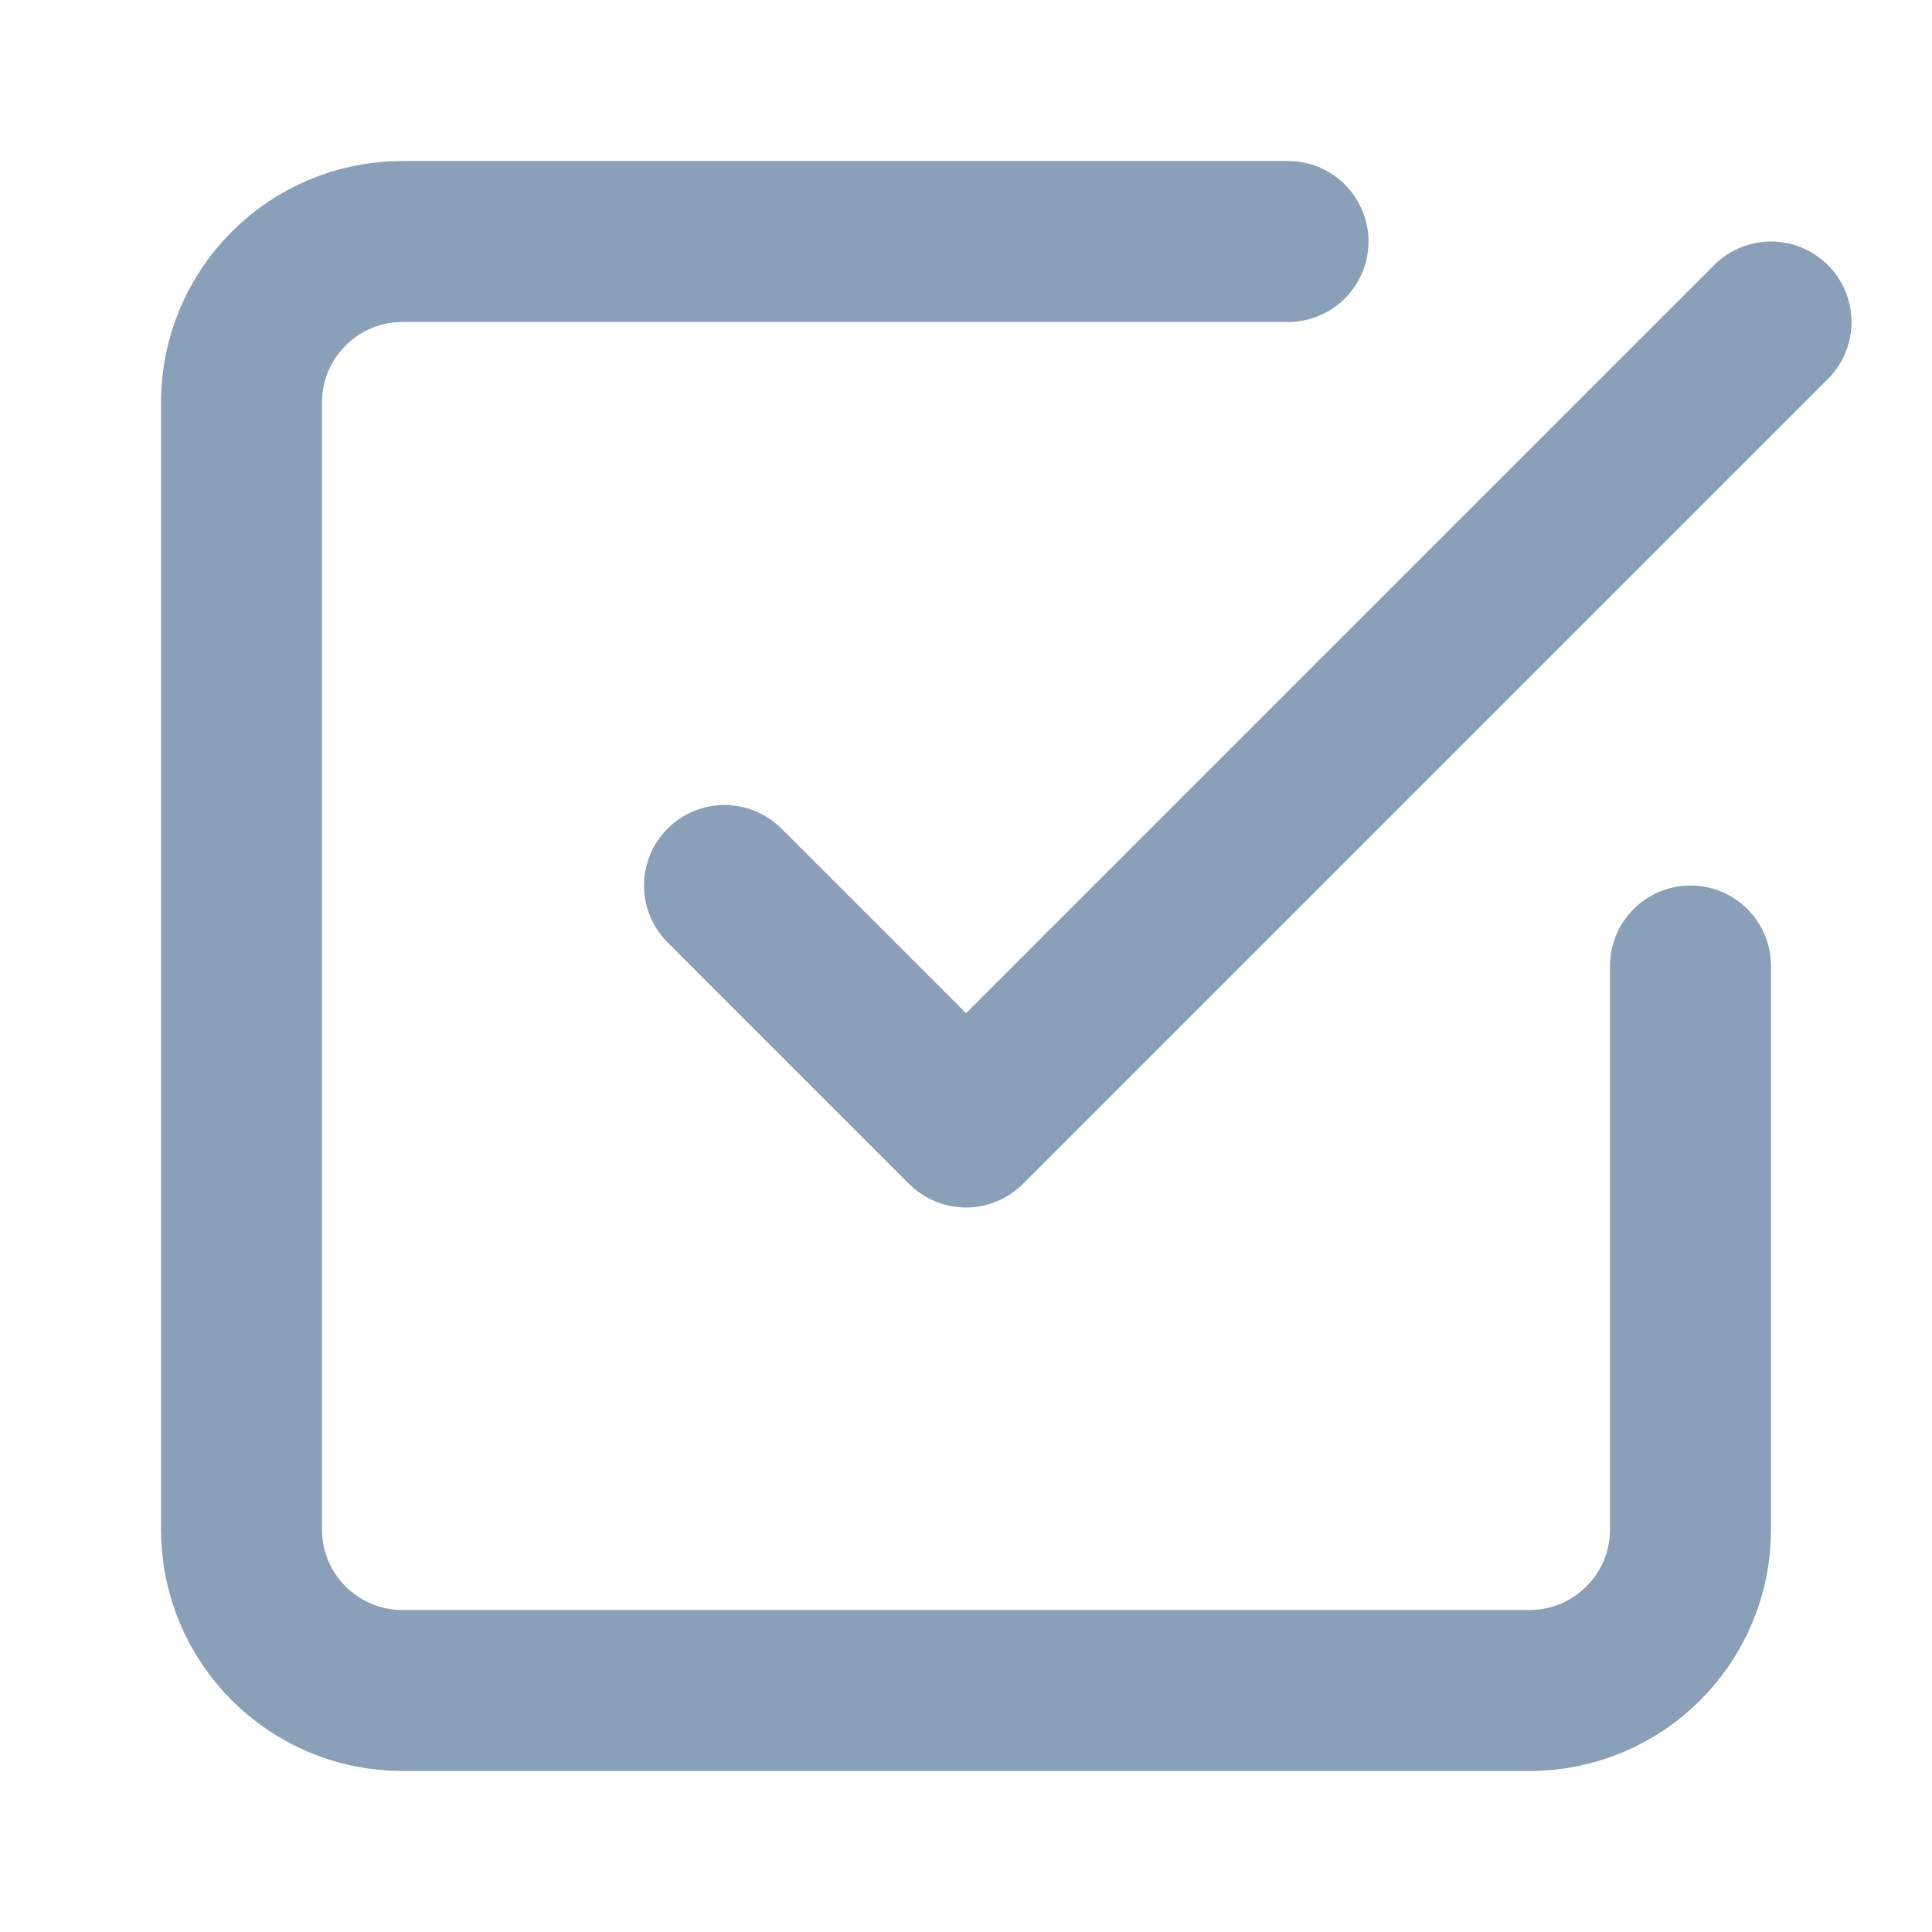
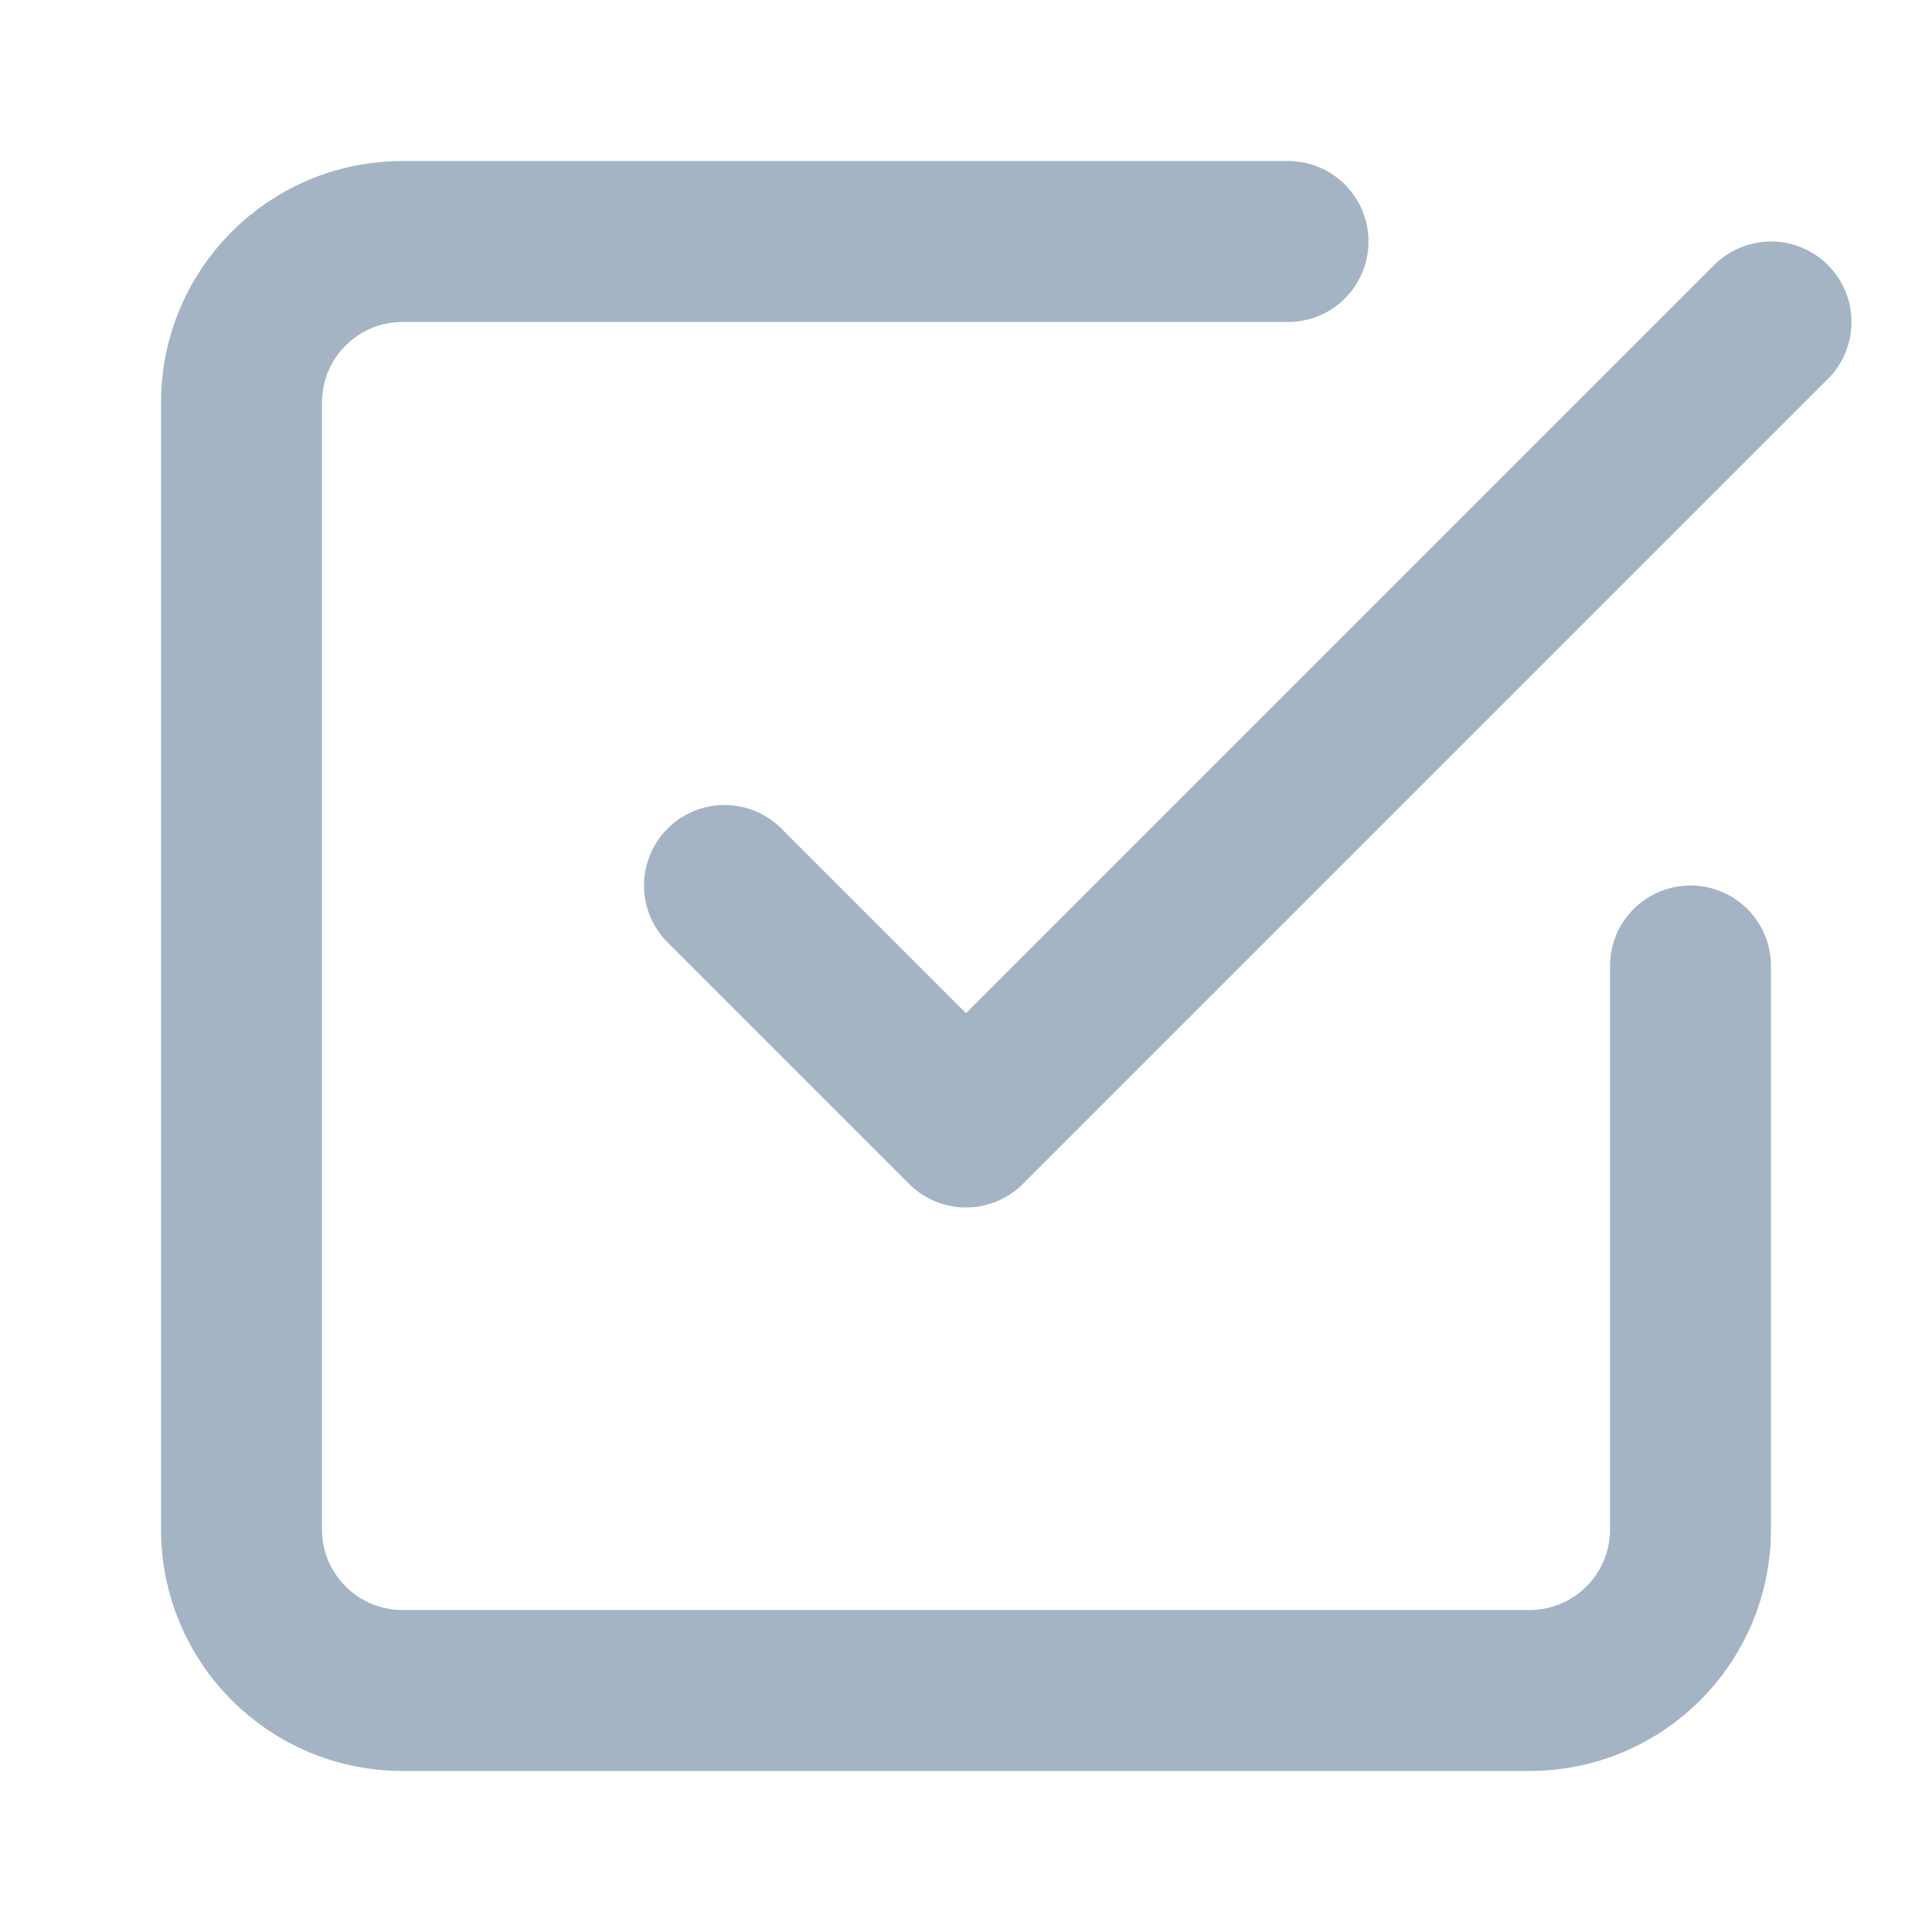
- <svg xmlns="http://www.w3.org/2000/svg" viewBox="0 0 24 24" fill="none" stroke="#8aa0b8" stroke-width="2" stroke-linecap="round" stroke-linejoin="round">
+ <svg xmlns="http://www.w3.org/2000/svg" viewBox="0 0 24 24" fill="none" stroke="#a5b4c4" stroke-width="2" stroke-linecap="round" stroke-linejoin="round">
  <polyline points="9 11 12 14 22 4" />
  <path d="M21 12v7a2 2 0 0 1-2 2H5a2 2 0 0 1-2-2V5a2 2 0 0 1 2-2h11" />
</svg>
